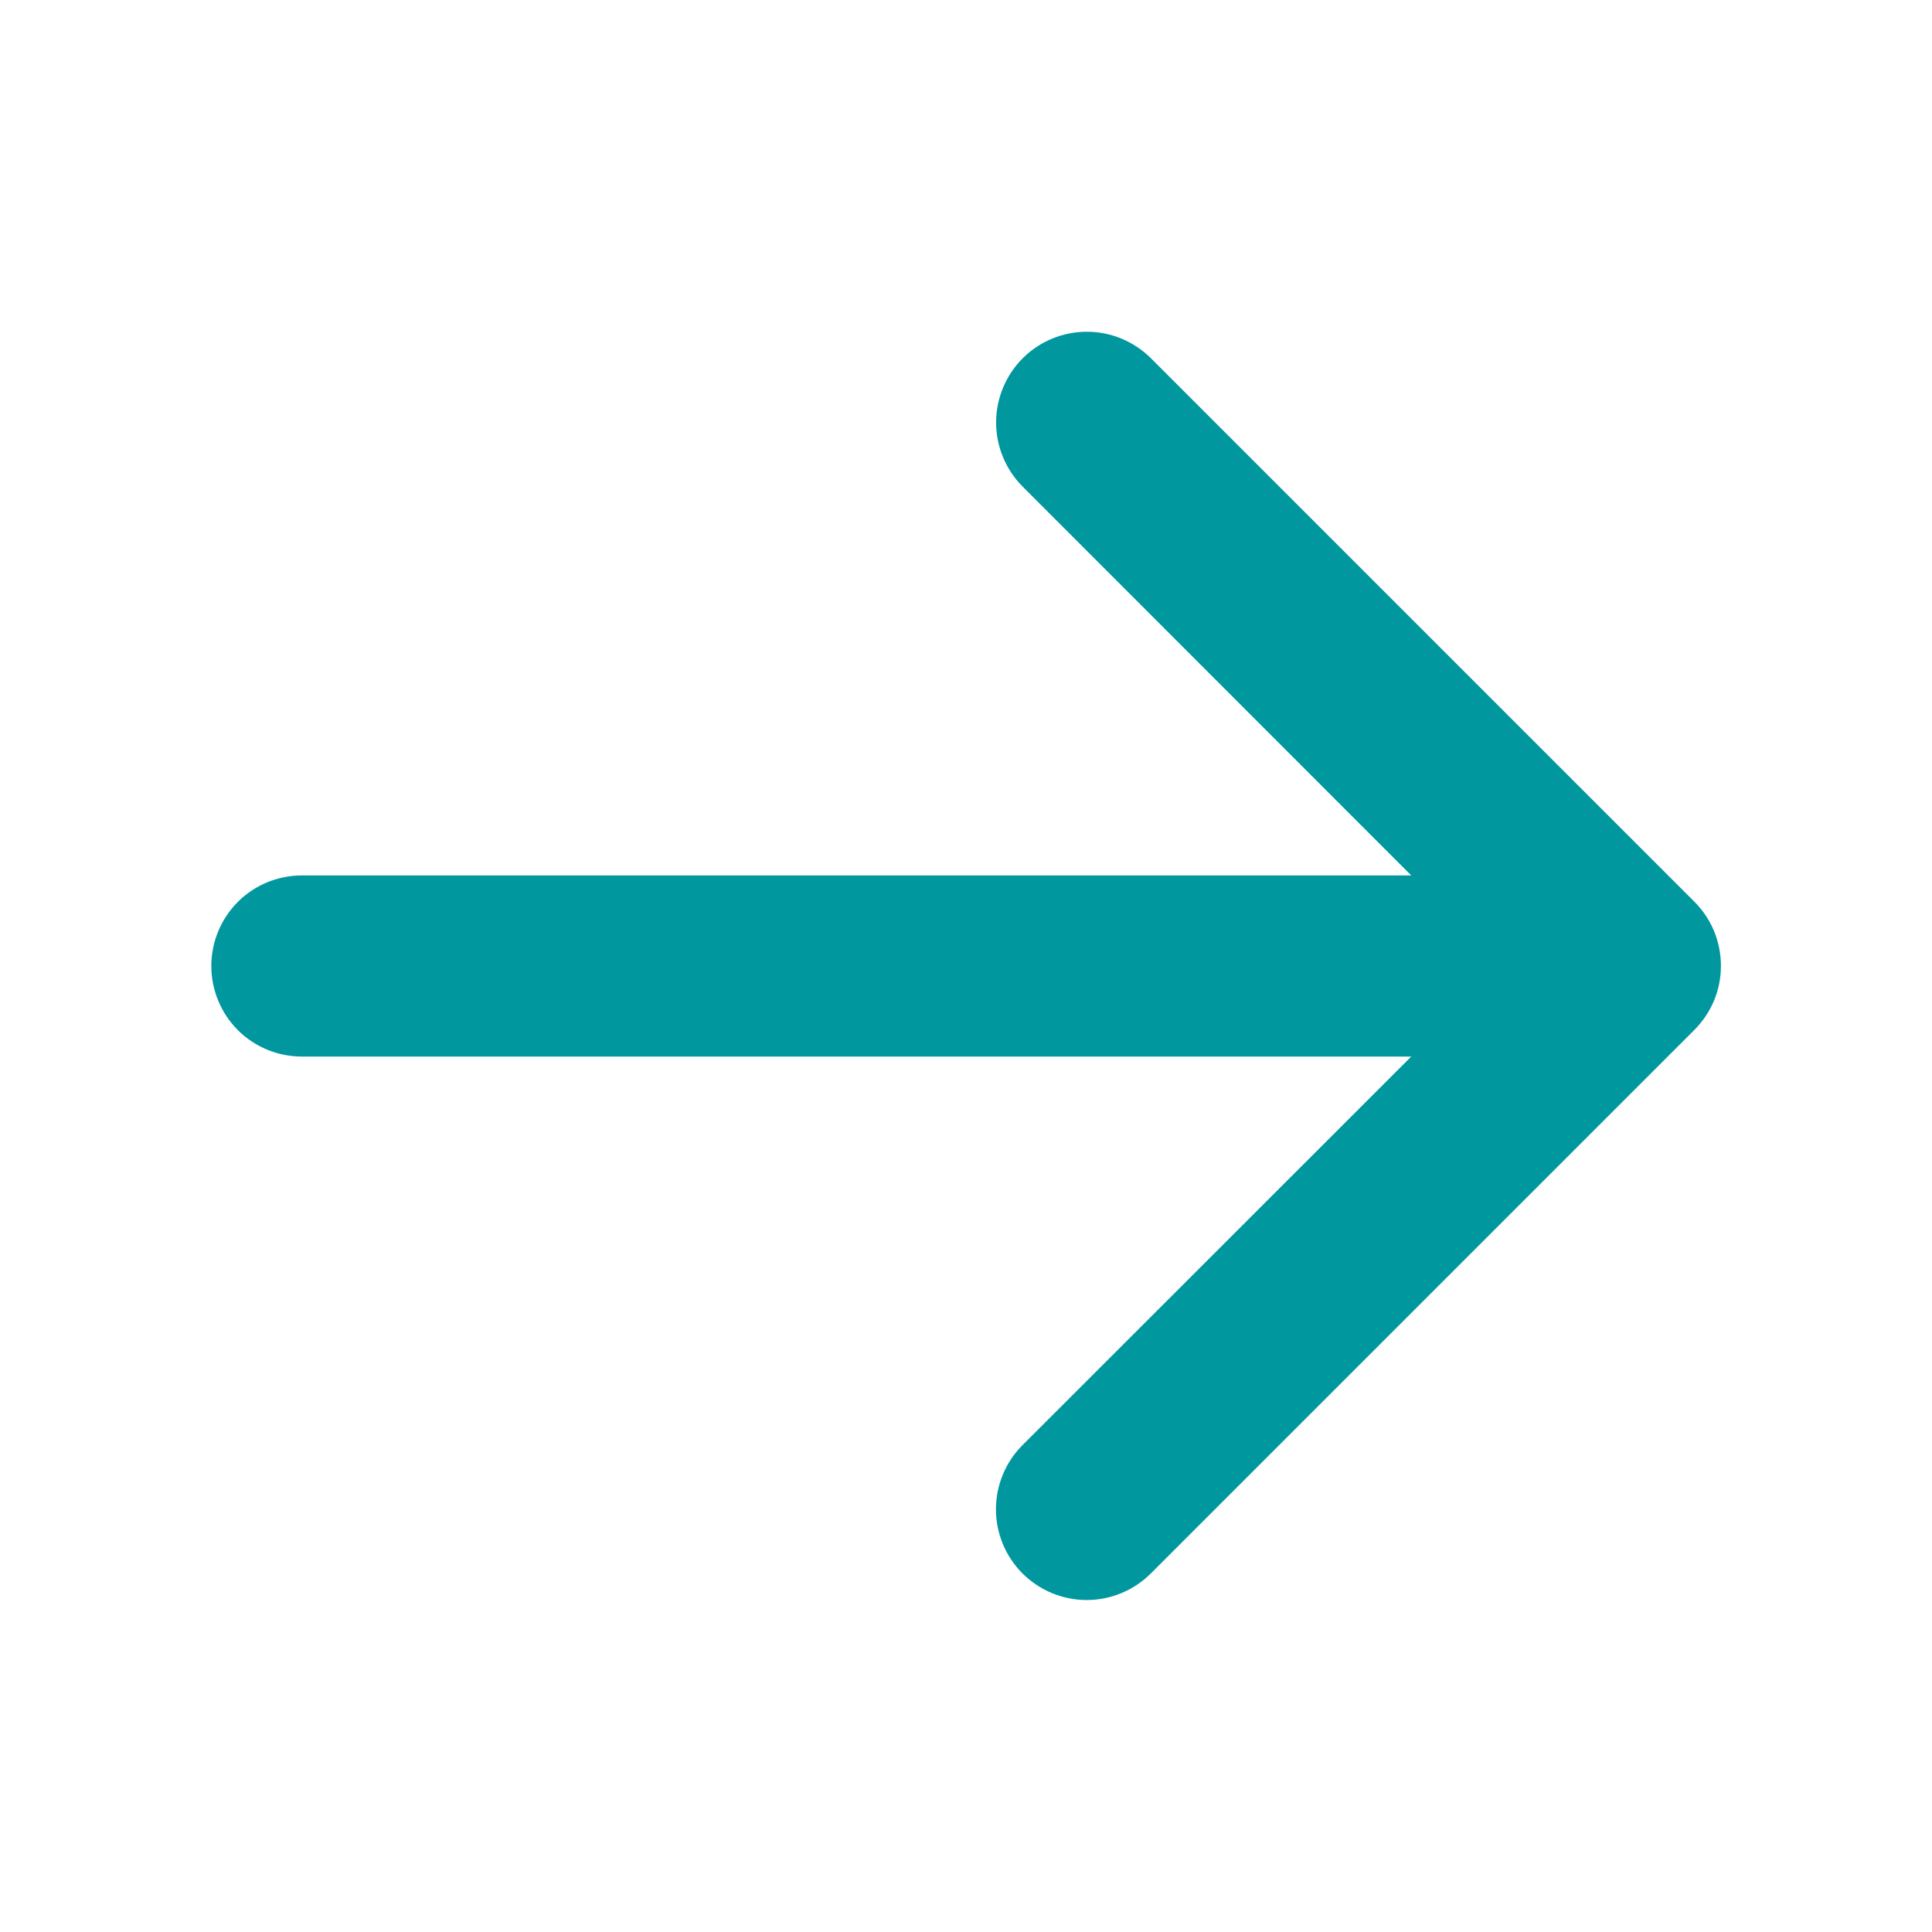
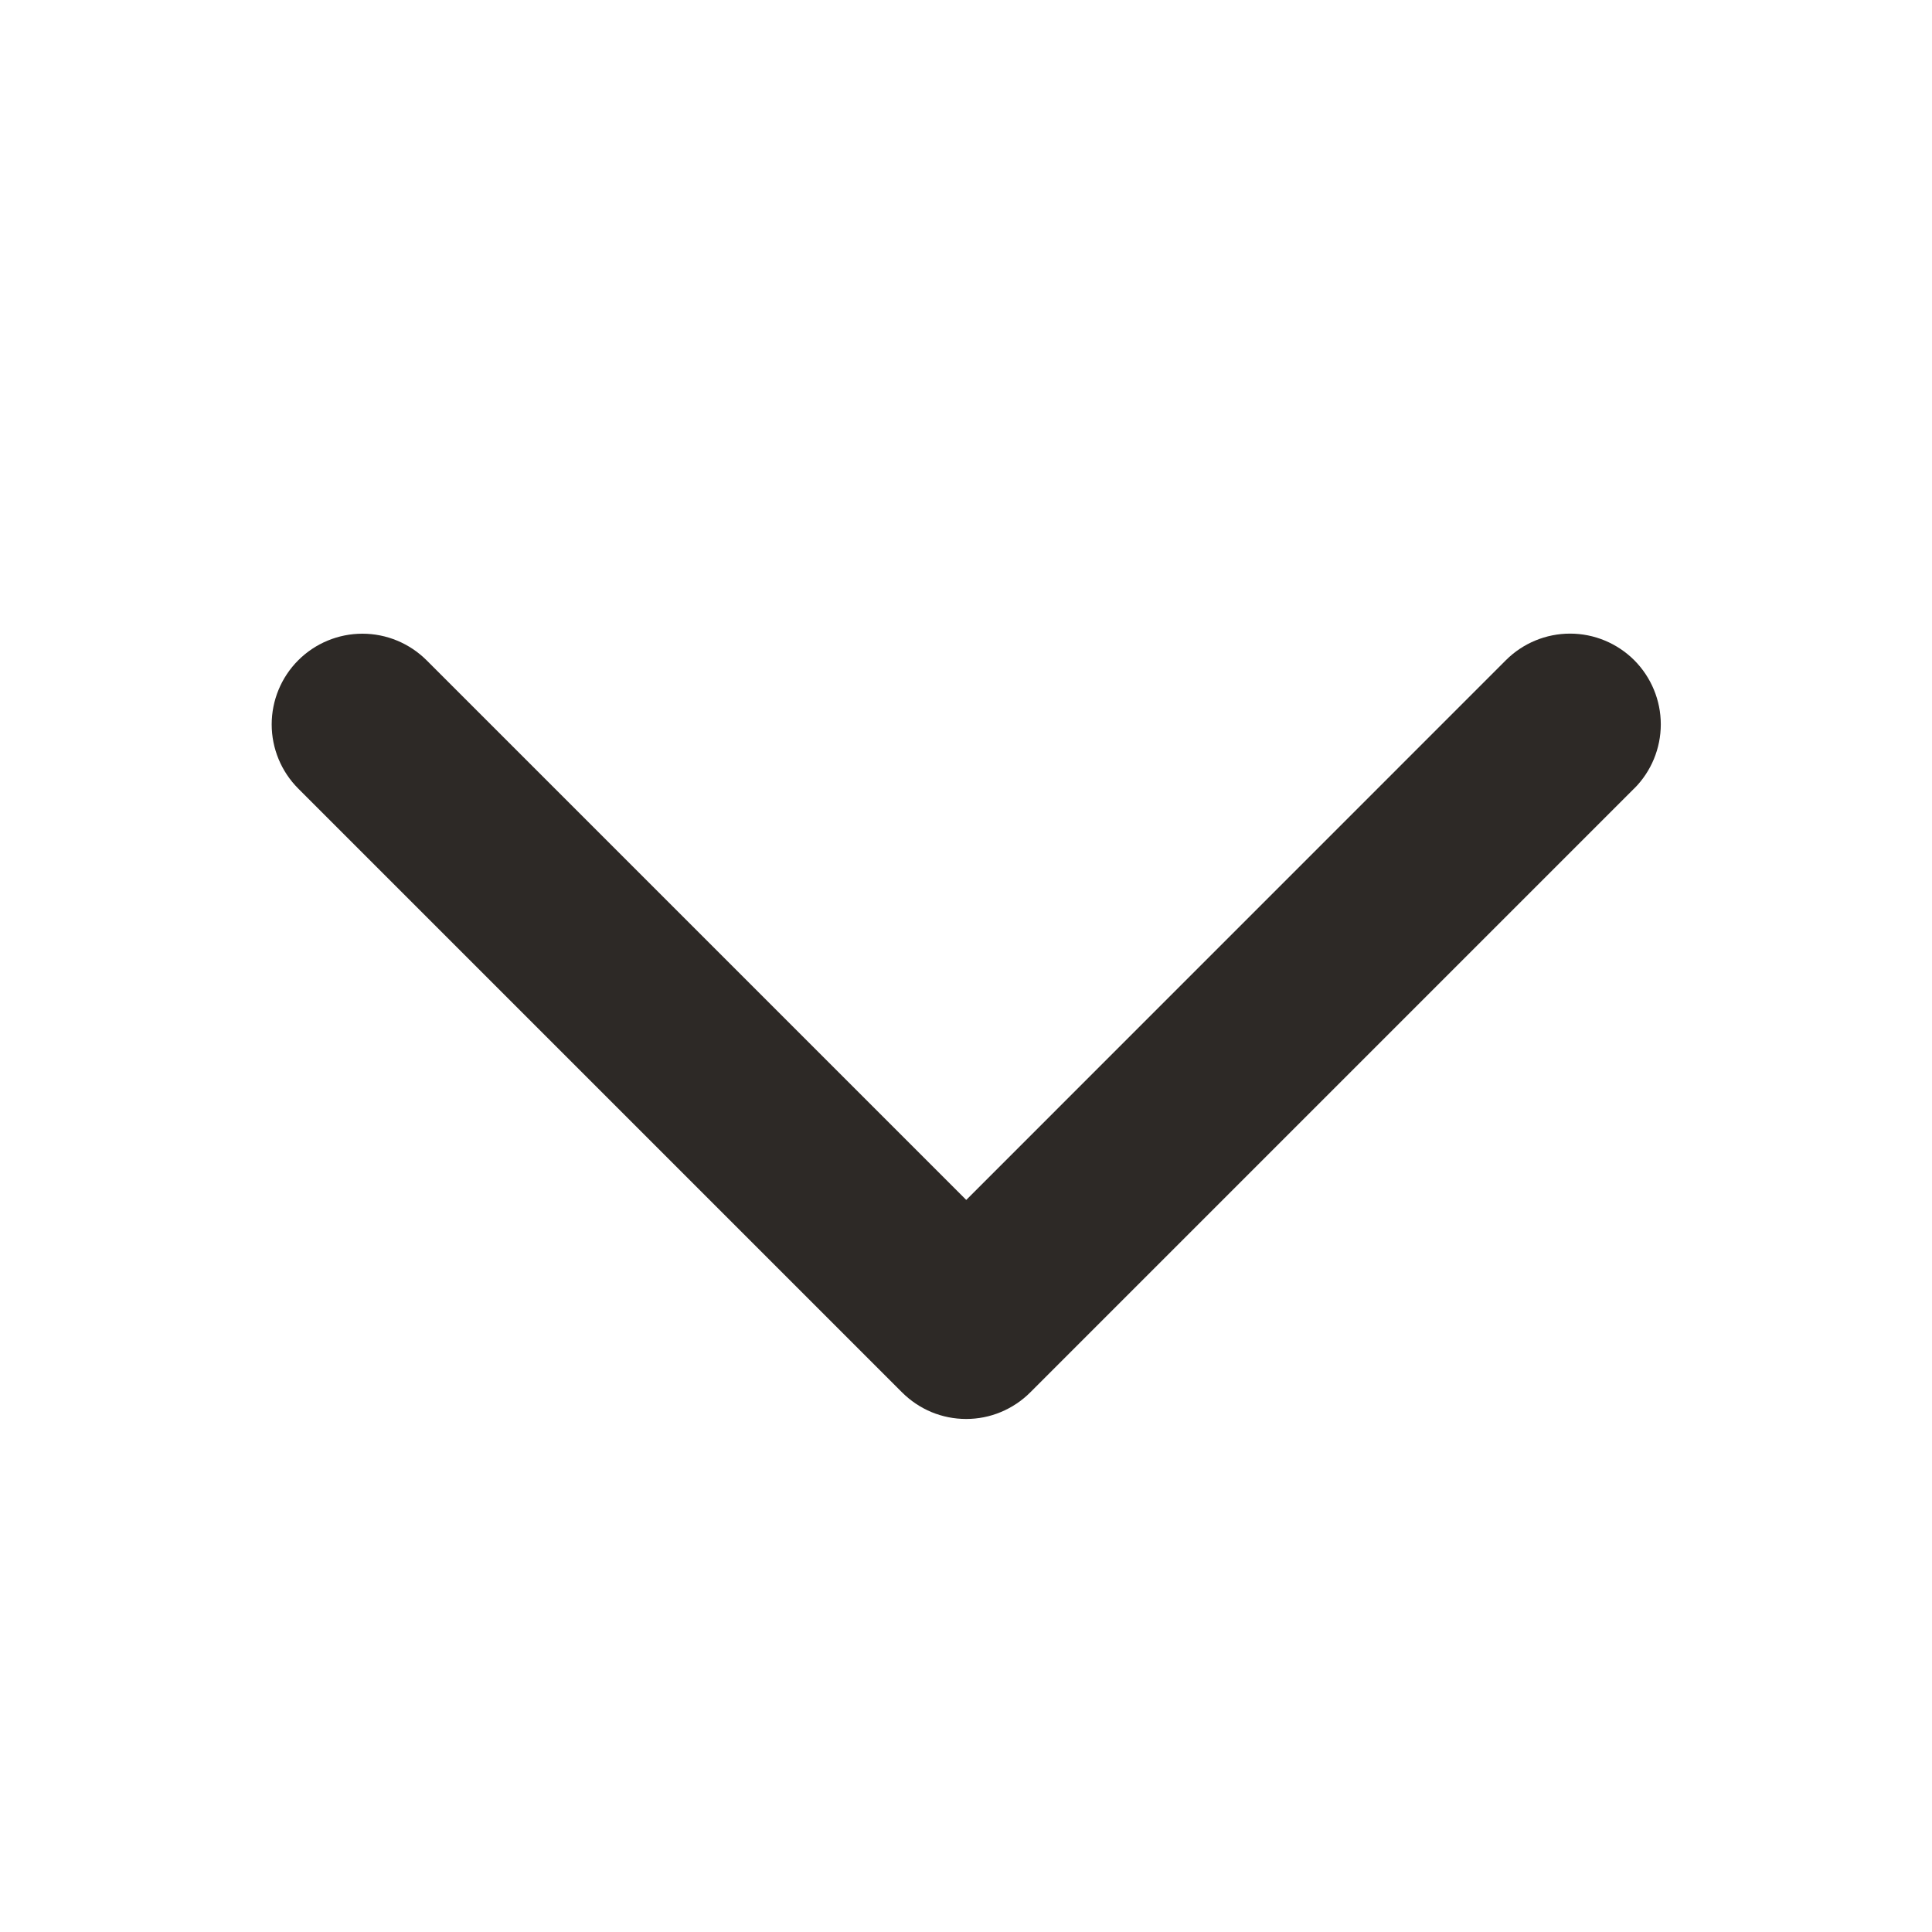
<svg xmlns="http://www.w3.org/2000/svg" width="24" height="24" viewBox="0 0 24 24" fill="none">
-   <path d="M21.046 12.796L14.296 19.546C14.085 19.757 13.798 19.876 13.499 19.876C13.2 19.876 12.914 19.757 12.702 19.546C12.491 19.335 12.372 19.048 12.372 18.749C12.372 18.45 12.491 18.163 12.702 17.952L17.531 13.125H3.75C3.452 13.125 3.165 13.007 2.954 12.796C2.744 12.585 2.625 12.298 2.625 12C2.625 11.702 2.744 11.415 2.954 11.204C3.165 10.993 3.452 10.875 3.75 10.875H17.531L12.704 6.045C12.493 5.834 12.374 5.547 12.374 5.248C12.374 4.949 12.493 4.663 12.704 4.451C12.915 4.24 13.202 4.121 13.501 4.121C13.8 4.121 14.086 4.24 14.298 4.451L21.048 11.201C21.153 11.306 21.236 11.43 21.293 11.567C21.349 11.704 21.378 11.851 21.378 11.999C21.378 12.147 21.349 12.294 21.292 12.431C21.235 12.567 21.151 12.691 21.046 12.796Z" fill="#00979F" />
+   <path d="M20.299 9.796L12.799 17.296C12.694 17.401 12.57 17.484 12.433 17.541C12.297 17.598 12.15 17.627 12.002 17.627C11.854 17.627 11.707 17.598 11.57 17.541C11.434 17.484 11.31 17.401 11.205 17.296L3.705 9.796C3.494 9.585 3.375 9.298 3.375 8.999C3.375 8.7 3.494 8.413 3.705 8.202C3.916 7.991 4.203 7.872 4.502 7.872C4.801 7.872 5.087 7.991 5.299 8.202L12.003 14.906L18.707 8.201C18.918 7.99 19.205 7.871 19.504 7.871C19.803 7.871 20.089 7.99 20.301 8.201C20.512 8.413 20.631 8.699 20.631 8.998C20.631 9.297 20.512 9.584 20.301 9.795L20.299 9.796Z" fill="#2D2926" />
</svg>
